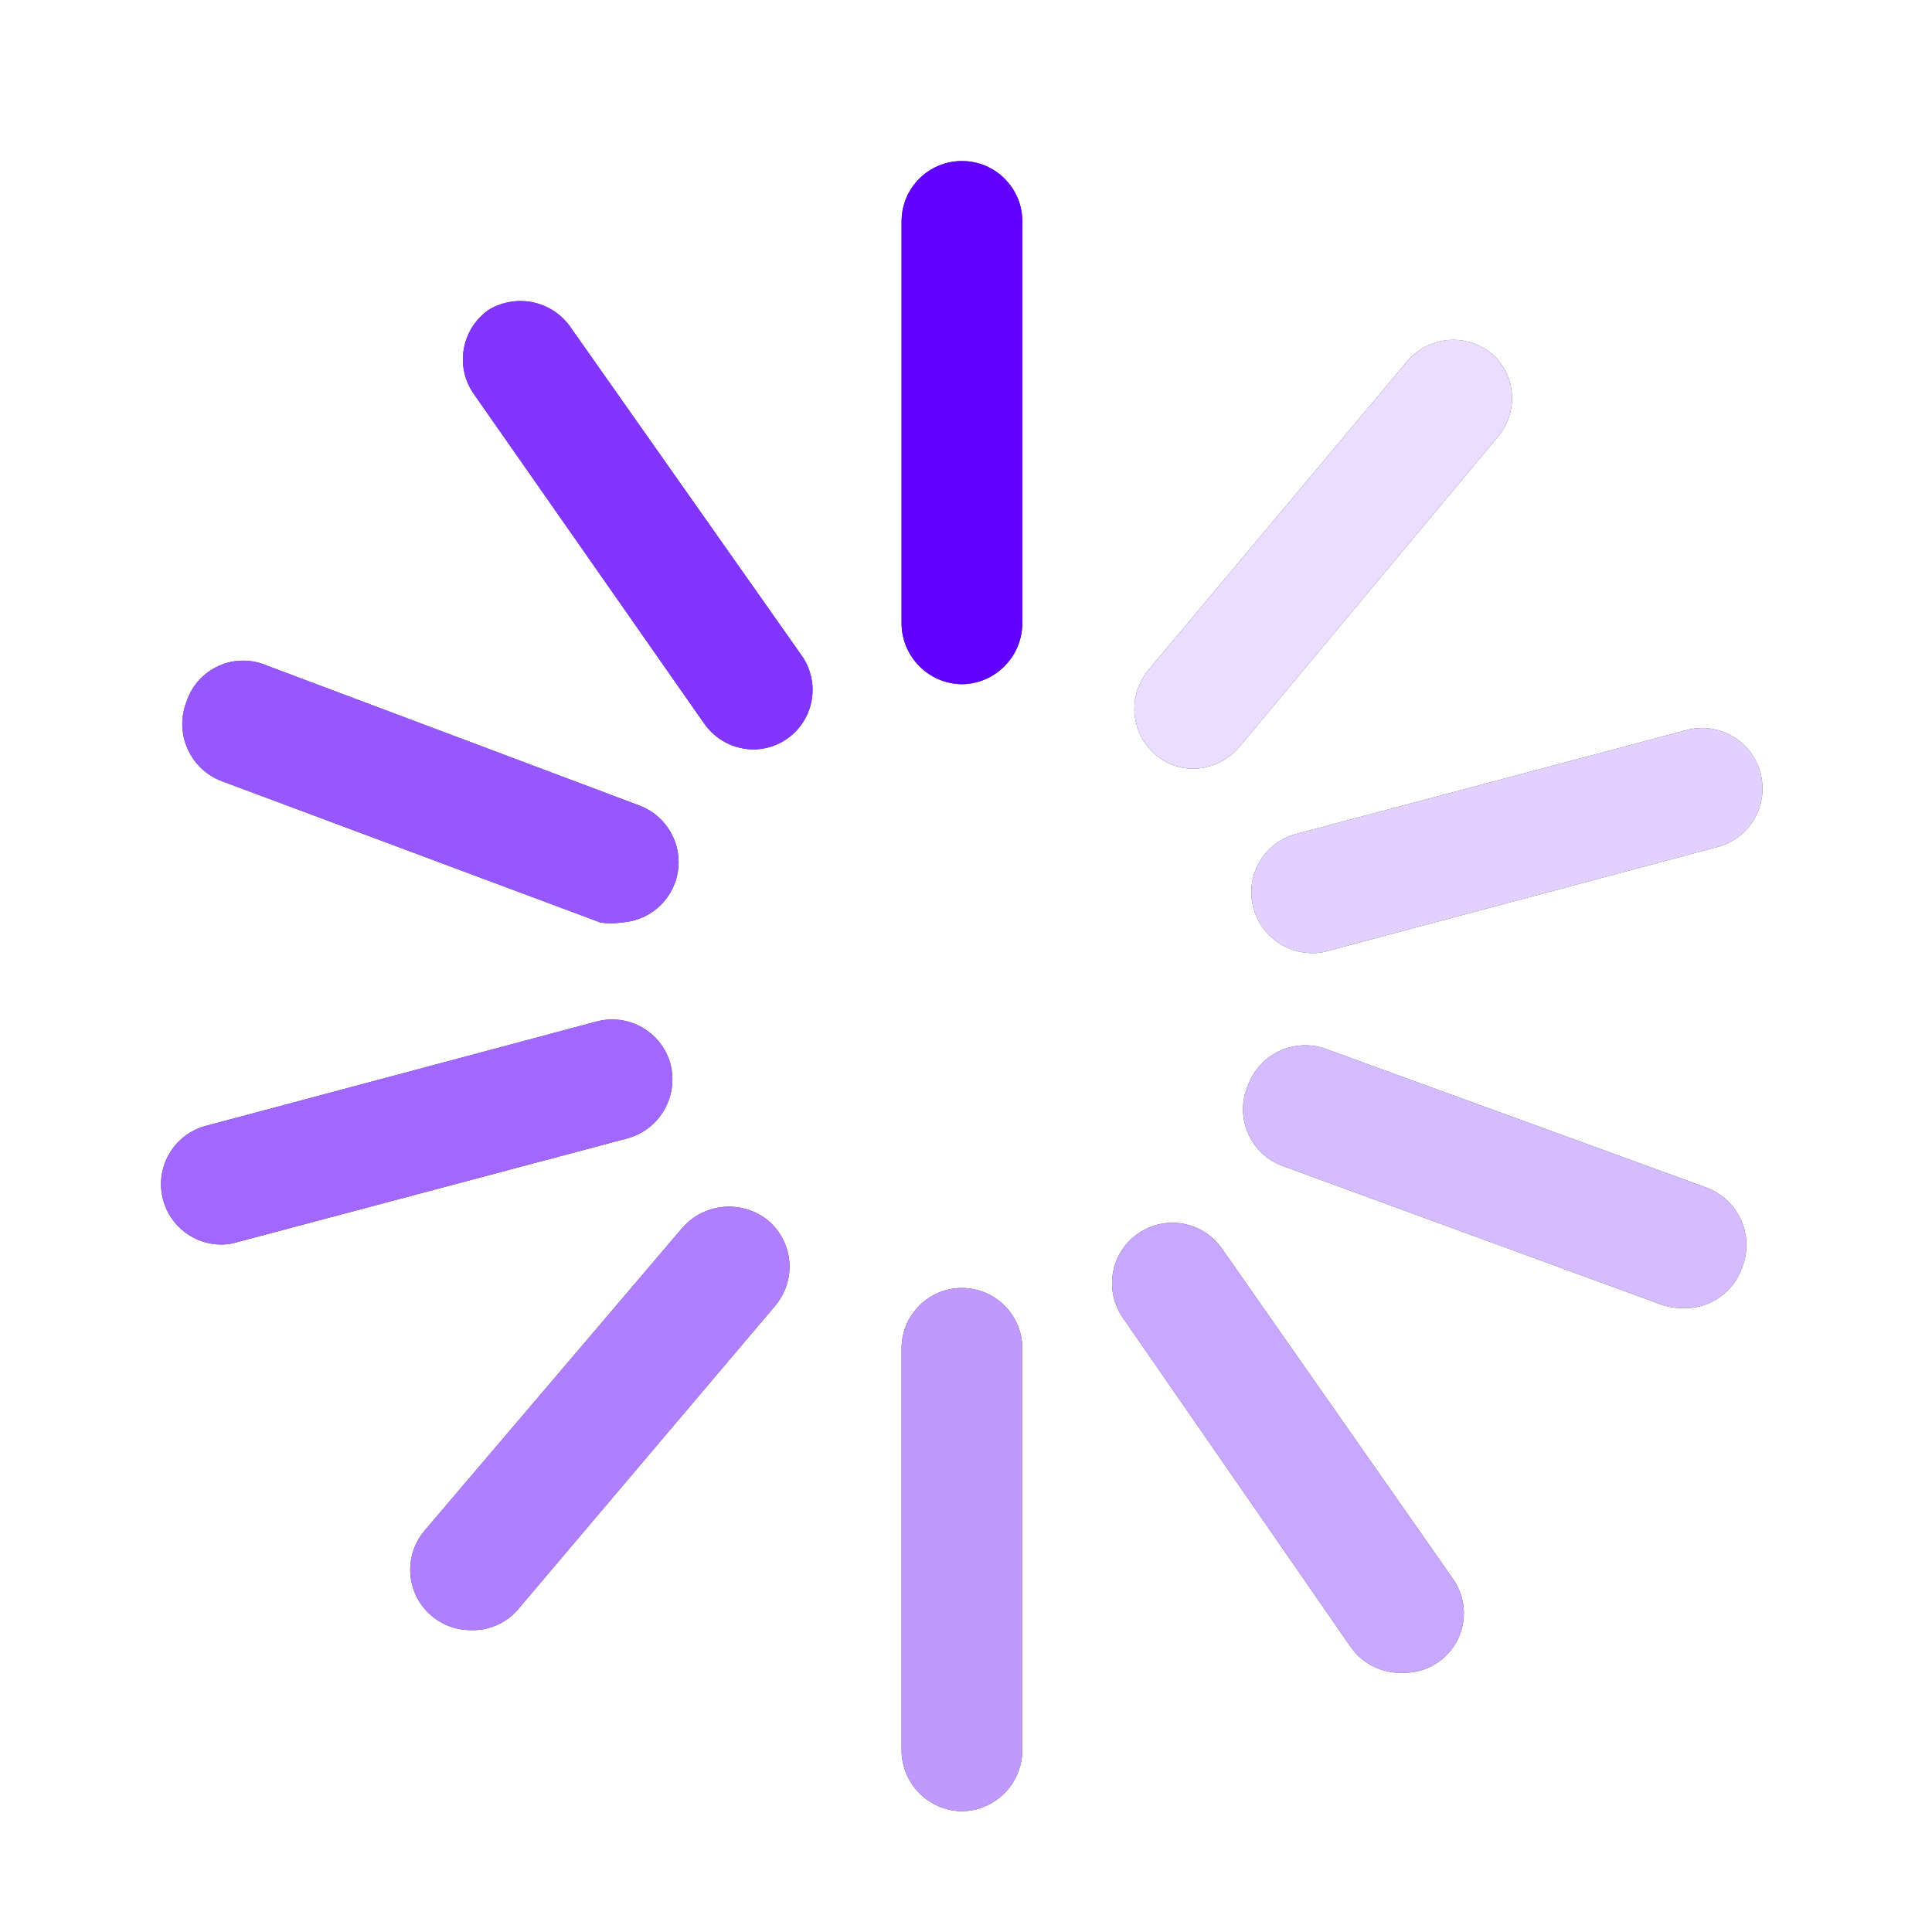
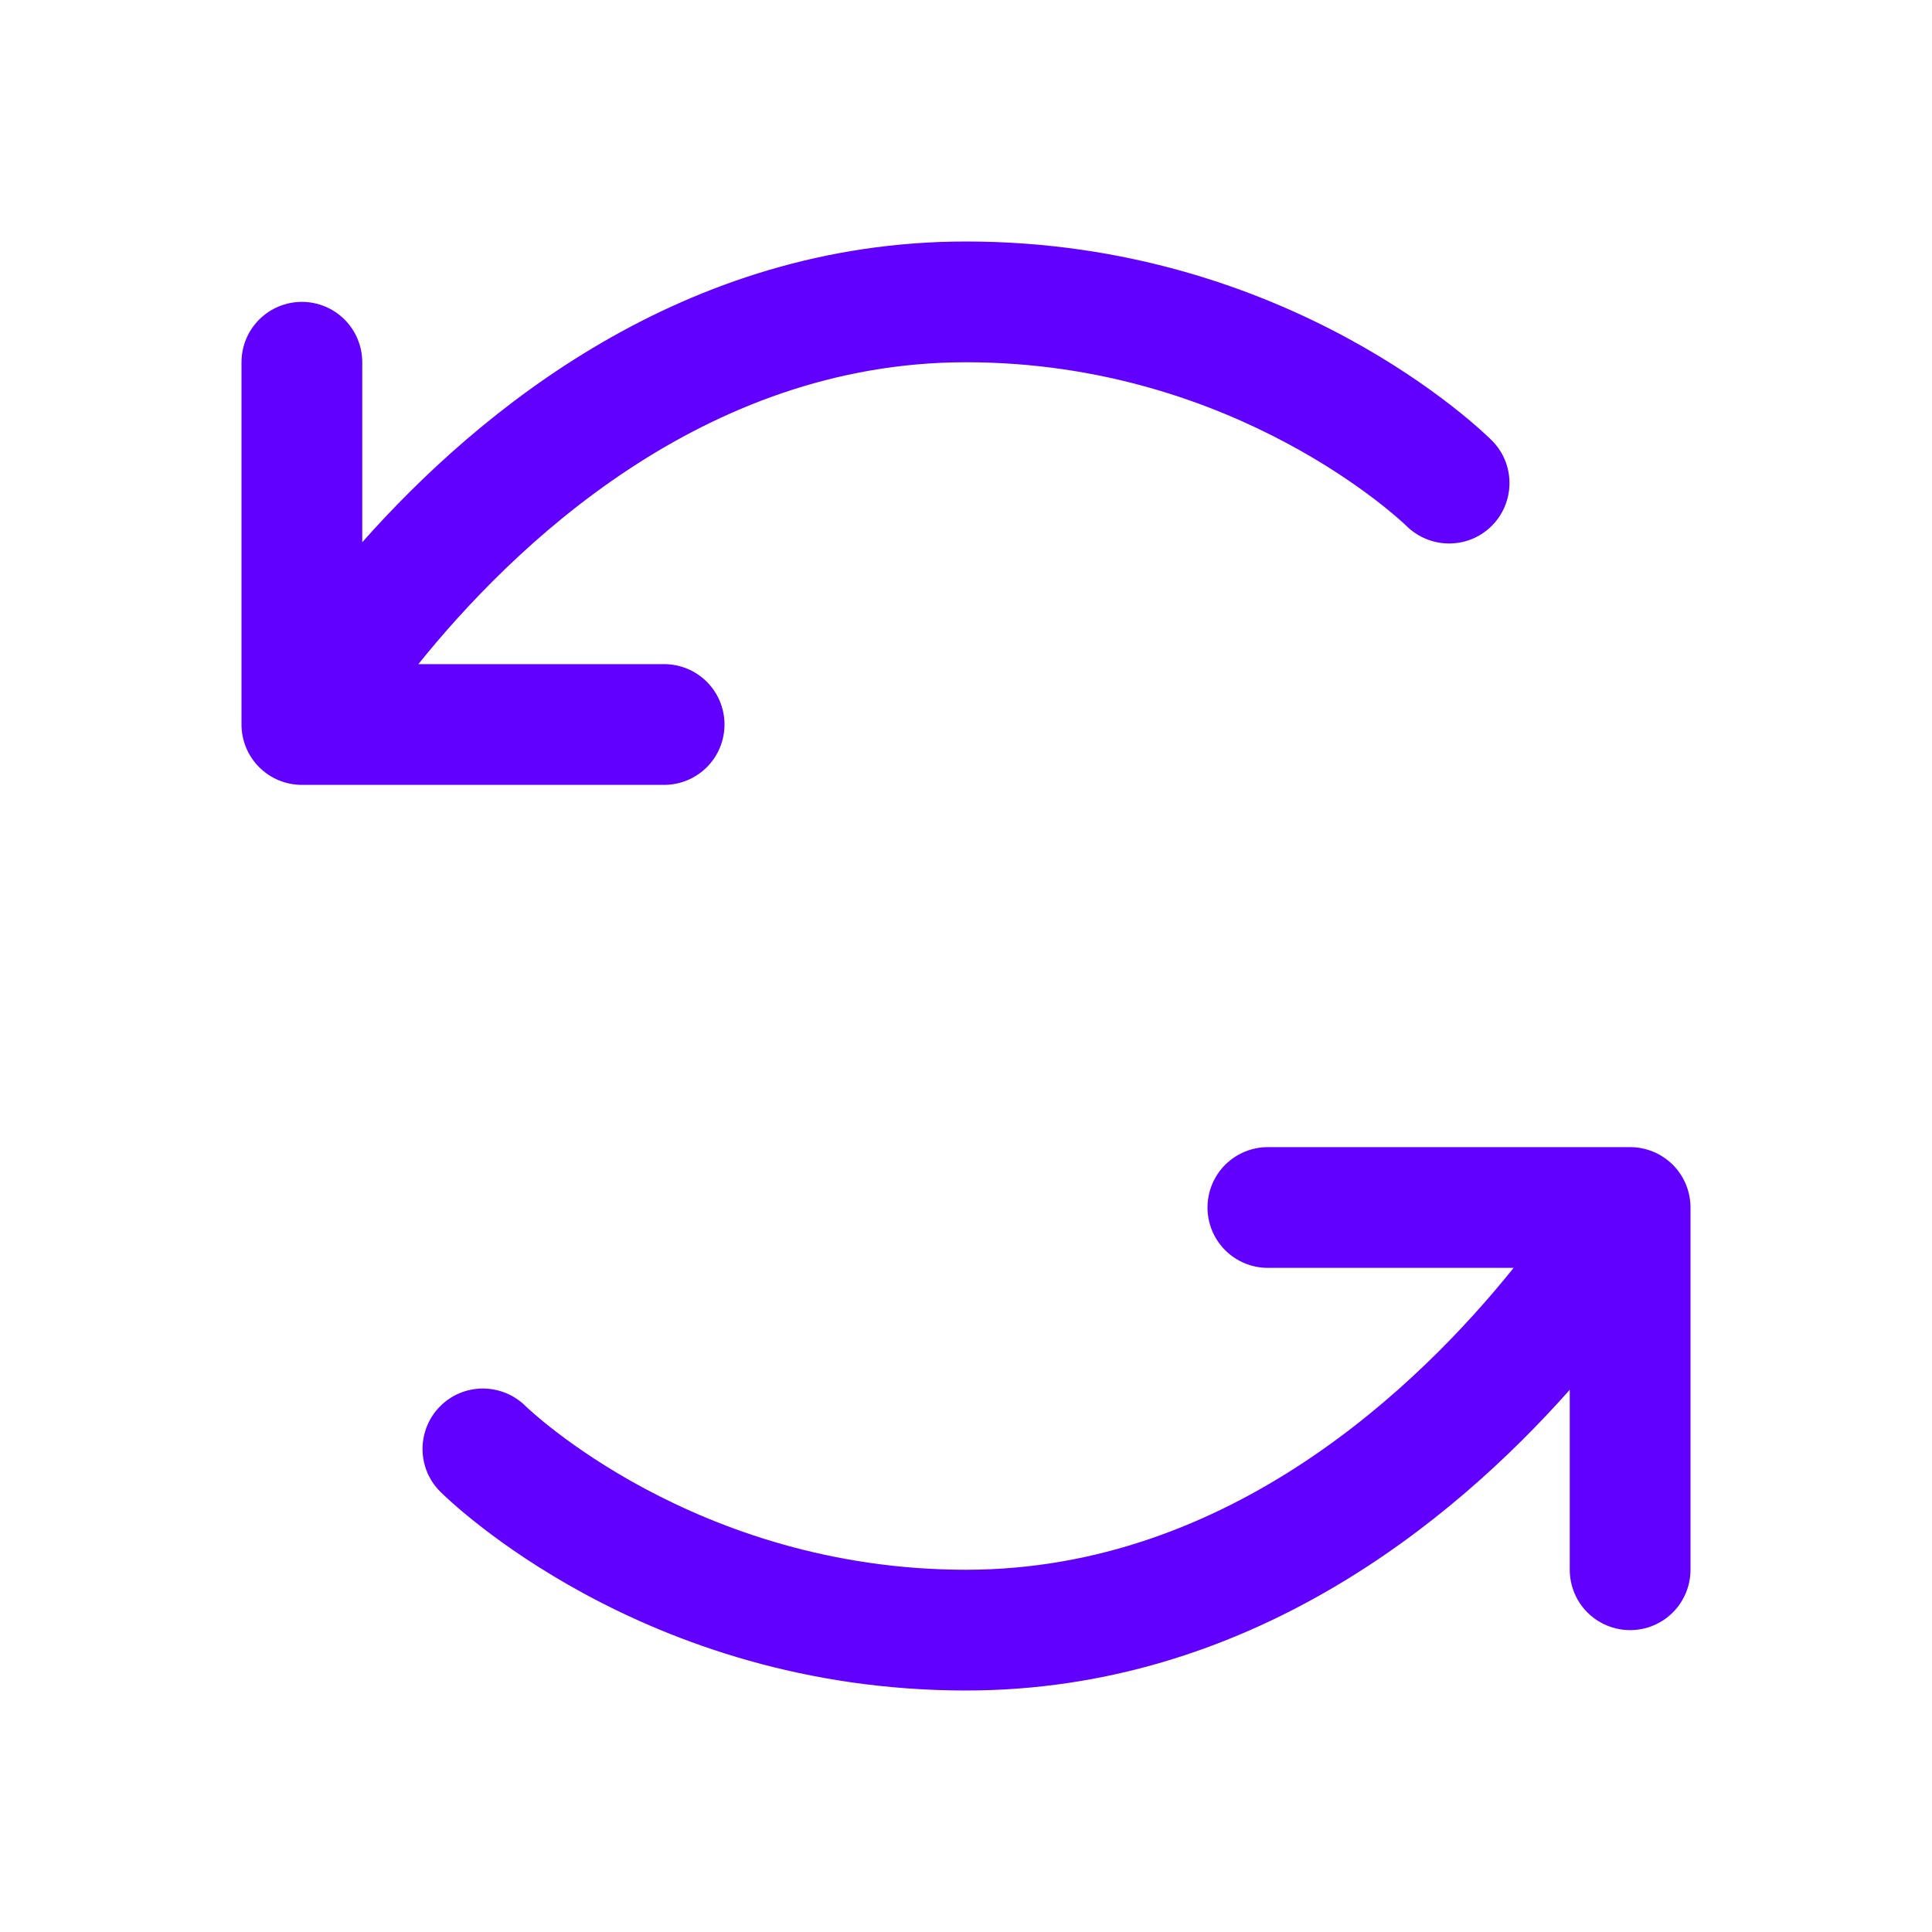
<svg xmlns="http://www.w3.org/2000/svg" width="20" height="20" viewBox="0 0 20 20" fill="none">
-   <path d="M9.958 7.083C9.615 7.079 9.337 6.801 9.333 6.458V2.292C9.333 1.946 9.613 1.667 9.958 1.667C10.303 1.667 10.583 1.946 10.583 2.292V6.458C10.578 6.801 10.301 7.079 9.958 7.083Z" fill="#3F3F3F" />
-   <path d="M9.958 18.75C9.615 18.745 9.337 18.468 9.333 18.125V13.958C9.333 13.613 9.613 13.333 9.958 13.333C10.303 13.333 10.583 13.613 10.583 13.958V18.125C10.578 18.468 10.301 18.745 9.958 18.75Z" fill="#3F3F3F" />
-   <path d="M7.808 7.758C7.602 7.76 7.409 7.66 7.291 7.492L4.908 4.083C4.811 3.947 4.772 3.779 4.801 3.614C4.829 3.45 4.921 3.304 5.058 3.208C5.335 3.04 5.695 3.108 5.891 3.366L8.291 6.775C8.431 6.964 8.451 7.216 8.343 7.425C8.235 7.634 8.018 7.763 7.783 7.758H7.808Z" fill="#3F3F3F" />
-   <path d="M14.499 17.317C14.294 17.318 14.101 17.218 13.983 17.05L11.624 13.642C11.427 13.358 11.496 12.969 11.779 12.771C12.062 12.573 12.452 12.642 12.649 12.925L15.033 16.333C15.173 16.522 15.193 16.774 15.085 16.983C14.977 17.192 14.76 17.321 14.524 17.317H14.499Z" fill="#3F3F3F" />
-   <path d="M6.433 9.55C6.361 9.561 6.288 9.561 6.216 9.55L2.308 8.091C2.145 8.034 2.014 7.912 1.943 7.755C1.872 7.597 1.868 7.418 1.933 7.258C1.988 7.094 2.11 6.961 2.269 6.891C2.427 6.821 2.608 6.822 2.766 6.891L6.625 8.341C6.904 8.449 7.068 8.74 7.015 9.035C6.963 9.33 6.708 9.546 6.408 9.55H6.433Z" fill="#3F3F3F" />
-   <path d="M17.399 13.541C17.326 13.54 17.252 13.526 17.183 13.5L13.291 12.075C13.127 12.019 12.994 11.898 12.923 11.74C12.851 11.582 12.849 11.401 12.916 11.242C12.974 11.079 13.096 10.947 13.253 10.876C13.41 10.806 13.589 10.802 13.749 10.867L17.658 12.291C17.82 12.349 17.952 12.471 18.023 12.628C18.094 12.786 18.097 12.965 18.033 13.125C17.94 13.39 17.68 13.561 17.399 13.541Z" fill="#3F3F3F" />
-   <path d="M2.308 12.883C1.988 12.891 1.713 12.656 1.672 12.338C1.631 12.02 1.838 11.723 2.15 11.65L6.175 10.575C6.335 10.532 6.506 10.554 6.649 10.637C6.793 10.72 6.898 10.856 6.941 11.017C7.026 11.35 6.83 11.69 6.5 11.783L2.458 12.858C2.409 12.873 2.359 12.882 2.308 12.883Z" fill="#3F3F3F" />
-   <path d="M13.583 9.867C13.298 9.865 13.049 9.674 12.975 9.4C12.931 9.24 12.954 9.069 13.036 8.925C13.119 8.781 13.256 8.676 13.416 8.633L17.458 7.558C17.791 7.468 18.135 7.666 18.224 8C18.314 8.334 18.116 8.677 17.783 8.767L13.758 9.841C13.701 9.86 13.642 9.868 13.583 9.867Z" fill="#3F3F3F" />
-   <path d="M4.866 16.875C4.625 16.873 4.406 16.732 4.304 16.513C4.203 16.294 4.237 16.035 4.391 15.85L7.066 12.708C7.293 12.451 7.682 12.418 7.95 12.633C8.077 12.74 8.157 12.893 8.171 13.059C8.185 13.225 8.132 13.39 8.025 13.517L5.35 16.675C5.226 16.81 5.049 16.883 4.866 16.875Z" fill="#3F3F3F" />
-   <path d="M12.366 7.958C12.22 7.961 12.078 7.911 11.966 7.816C11.839 7.71 11.759 7.556 11.745 7.39C11.731 7.225 11.784 7.06 11.891 6.933L14.566 3.741C14.673 3.614 14.826 3.534 14.992 3.52C15.158 3.506 15.323 3.559 15.45 3.667C15.688 3.882 15.721 4.245 15.524 4.5L12.85 7.708C12.733 7.859 12.556 7.951 12.366 7.958Z" fill="#3F3F3F" />
-   <path d="M9.958 7.083C9.615 7.079 9.337 6.801 9.333 6.458V2.292C9.333 1.946 9.613 1.667 9.958 1.667C10.303 1.667 10.583 1.946 10.583 2.292V6.458C10.578 6.801 10.301 7.079 9.958 7.083Z" fill="#6100FF" />
-   <path d="M9.958 18.75C9.615 18.745 9.337 18.468 9.333 18.125V13.958C9.333 13.613 9.613 13.333 9.958 13.333C10.303 13.333 10.583 13.613 10.583 13.958V18.125C10.578 18.468 10.301 18.745 9.958 18.75Z" fill="#C099FF" />
-   <path d="M7.808 7.758C7.602 7.76 7.409 7.66 7.291 7.492L4.908 4.083C4.811 3.947 4.772 3.779 4.801 3.614C4.829 3.45 4.921 3.304 5.058 3.208C5.335 3.04 5.695 3.108 5.891 3.366L8.291 6.775C8.431 6.964 8.451 7.216 8.343 7.425C8.235 7.634 8.018 7.763 7.783 7.758H7.808Z" fill="#8235FF" />
-   <path d="M14.499 17.317C14.294 17.318 14.101 17.218 13.983 17.05L11.624 13.642C11.427 13.358 11.496 12.969 11.779 12.771C12.062 12.573 12.452 12.642 12.649 12.925L15.033 16.333C15.173 16.522 15.193 16.774 15.085 16.983C14.977 17.192 14.76 17.321 14.524 17.317H14.499Z" fill="#C8A7FF" />
-   <path d="M6.433 9.55C6.361 9.561 6.288 9.561 6.216 9.55L2.308 8.091C2.145 8.034 2.014 7.912 1.943 7.755C1.872 7.597 1.868 7.418 1.933 7.258C1.988 7.094 2.11 6.961 2.269 6.891C2.427 6.821 2.608 6.822 2.766 6.891L6.625 8.341C6.904 8.449 7.068 8.74 7.015 9.035C6.963 9.33 6.708 9.546 6.408 9.55H6.433Z" fill="#9757FF" />
-   <path d="M17.399 13.541C17.326 13.54 17.252 13.526 17.183 13.5L13.291 12.075C13.127 12.019 12.994 11.898 12.923 11.74C12.851 11.582 12.849 11.401 12.916 11.242C12.974 11.079 13.096 10.947 13.253 10.876C13.41 10.806 13.589 10.802 13.749 10.867L17.658 12.291C17.82 12.349 17.952 12.471 18.023 12.628C18.094 12.786 18.097 12.965 18.033 13.125C17.94 13.39 17.68 13.561 17.399 13.541Z" fill="#D5BBFF" />
-   <path d="M2.308 12.883C1.988 12.891 1.713 12.656 1.672 12.338C1.631 12.02 1.838 11.723 2.15 11.65L6.175 10.575C6.335 10.532 6.506 10.554 6.649 10.637C6.793 10.72 6.898 10.856 6.941 11.017C7.026 11.35 6.83 11.69 6.5 11.783L2.458 12.858C2.409 12.873 2.359 12.882 2.308 12.883Z" fill="#A167FF" />
-   <path d="M13.583 9.867C13.298 9.865 13.049 9.674 12.975 9.4C12.931 9.24 12.954 9.069 13.036 8.925C13.119 8.781 13.256 8.676 13.416 8.633L17.458 7.558C17.791 7.468 18.135 7.666 18.224 8C18.314 8.334 18.116 8.677 17.783 8.767L13.758 9.841C13.701 9.86 13.642 9.868 13.583 9.867Z" fill="#E2D0FF" />
-   <path d="M4.866 16.875C4.625 16.873 4.406 16.732 4.304 16.513C4.203 16.294 4.237 16.035 4.391 15.85L7.066 12.708C7.293 12.451 7.682 12.418 7.95 12.633C8.077 12.74 8.157 12.893 8.171 13.059C8.185 13.225 8.132 13.39 8.025 13.517L5.35 16.675C5.226 16.81 5.049 16.883 4.866 16.875Z" fill="#B07FFF" />
-   <path d="M12.366 7.958C12.22 7.961 12.078 7.911 11.966 7.816C11.839 7.71 11.759 7.556 11.745 7.39C11.731 7.225 11.784 7.06 11.891 6.933L14.566 3.741C14.673 3.614 14.826 3.534 14.992 3.52C15.158 3.506 15.323 3.559 15.45 3.667C15.688 3.882 15.721 4.245 15.524 4.5L12.85 7.708C12.733 7.859 12.556 7.951 12.366 7.958Z" fill="#EADDFF" />
+   <path d="M6.875 8.125H3.125C2.959 8.125 2.8 8.059 2.683 7.942C2.566 7.825 2.5 7.666 2.5 7.5V3.75C2.5 3.584 2.566 3.425 2.683 3.308C2.8 3.191 2.959 3.125 3.125 3.125C3.291 3.125 3.45 3.191 3.567 3.308C3.684 3.425 3.75 3.584 3.75 3.75V5.613C4.959 4.25 7.079 2.5 10 2.5C13.345 2.5 15.358 4.474 15.442 4.558C15.56 4.675 15.626 4.834 15.626 5C15.626 5.166 15.561 5.325 15.444 5.442C15.327 5.56 15.168 5.626 15.002 5.626C14.836 5.626 14.677 5.561 14.559 5.444C14.538 5.423 12.806 3.75 10 3.75C7.266 3.75 5.295 5.676 4.331 6.875H6.875C7.041 6.875 7.2 6.941 7.317 7.058C7.434 7.175 7.5 7.334 7.5 7.5C7.5 7.666 7.434 7.825 7.317 7.942C7.2 8.059 7.041 8.125 6.875 8.125ZM16.875 11.875H13.125C12.959 11.875 12.8 11.941 12.683 12.058C12.566 12.175 12.5 12.334 12.5 12.5C12.5 12.666 12.566 12.825 12.683 12.942C12.8 13.059 12.959 13.125 13.125 13.125H15.669C14.706 14.324 12.734 16.25 10 16.25C7.194 16.25 5.462 14.577 5.441 14.556C5.323 14.439 5.164 14.374 4.998 14.374C4.832 14.374 4.673 14.44 4.556 14.558C4.439 14.675 4.374 14.835 4.374 15C4.374 15.166 4.44 15.325 4.558 15.442C4.642 15.526 6.655 17.5 10 17.5C12.921 17.5 15.041 15.75 16.25 14.387V16.25C16.25 16.416 16.316 16.575 16.433 16.692C16.55 16.809 16.709 16.875 16.875 16.875C17.041 16.875 17.2 16.809 17.317 16.692C17.434 16.575 17.5 16.416 17.5 16.25V12.5C17.5 12.334 17.434 12.175 17.317 12.058C17.2 11.941 17.041 11.875 16.875 11.875Z" fill="#6100FF" />
</svg>
